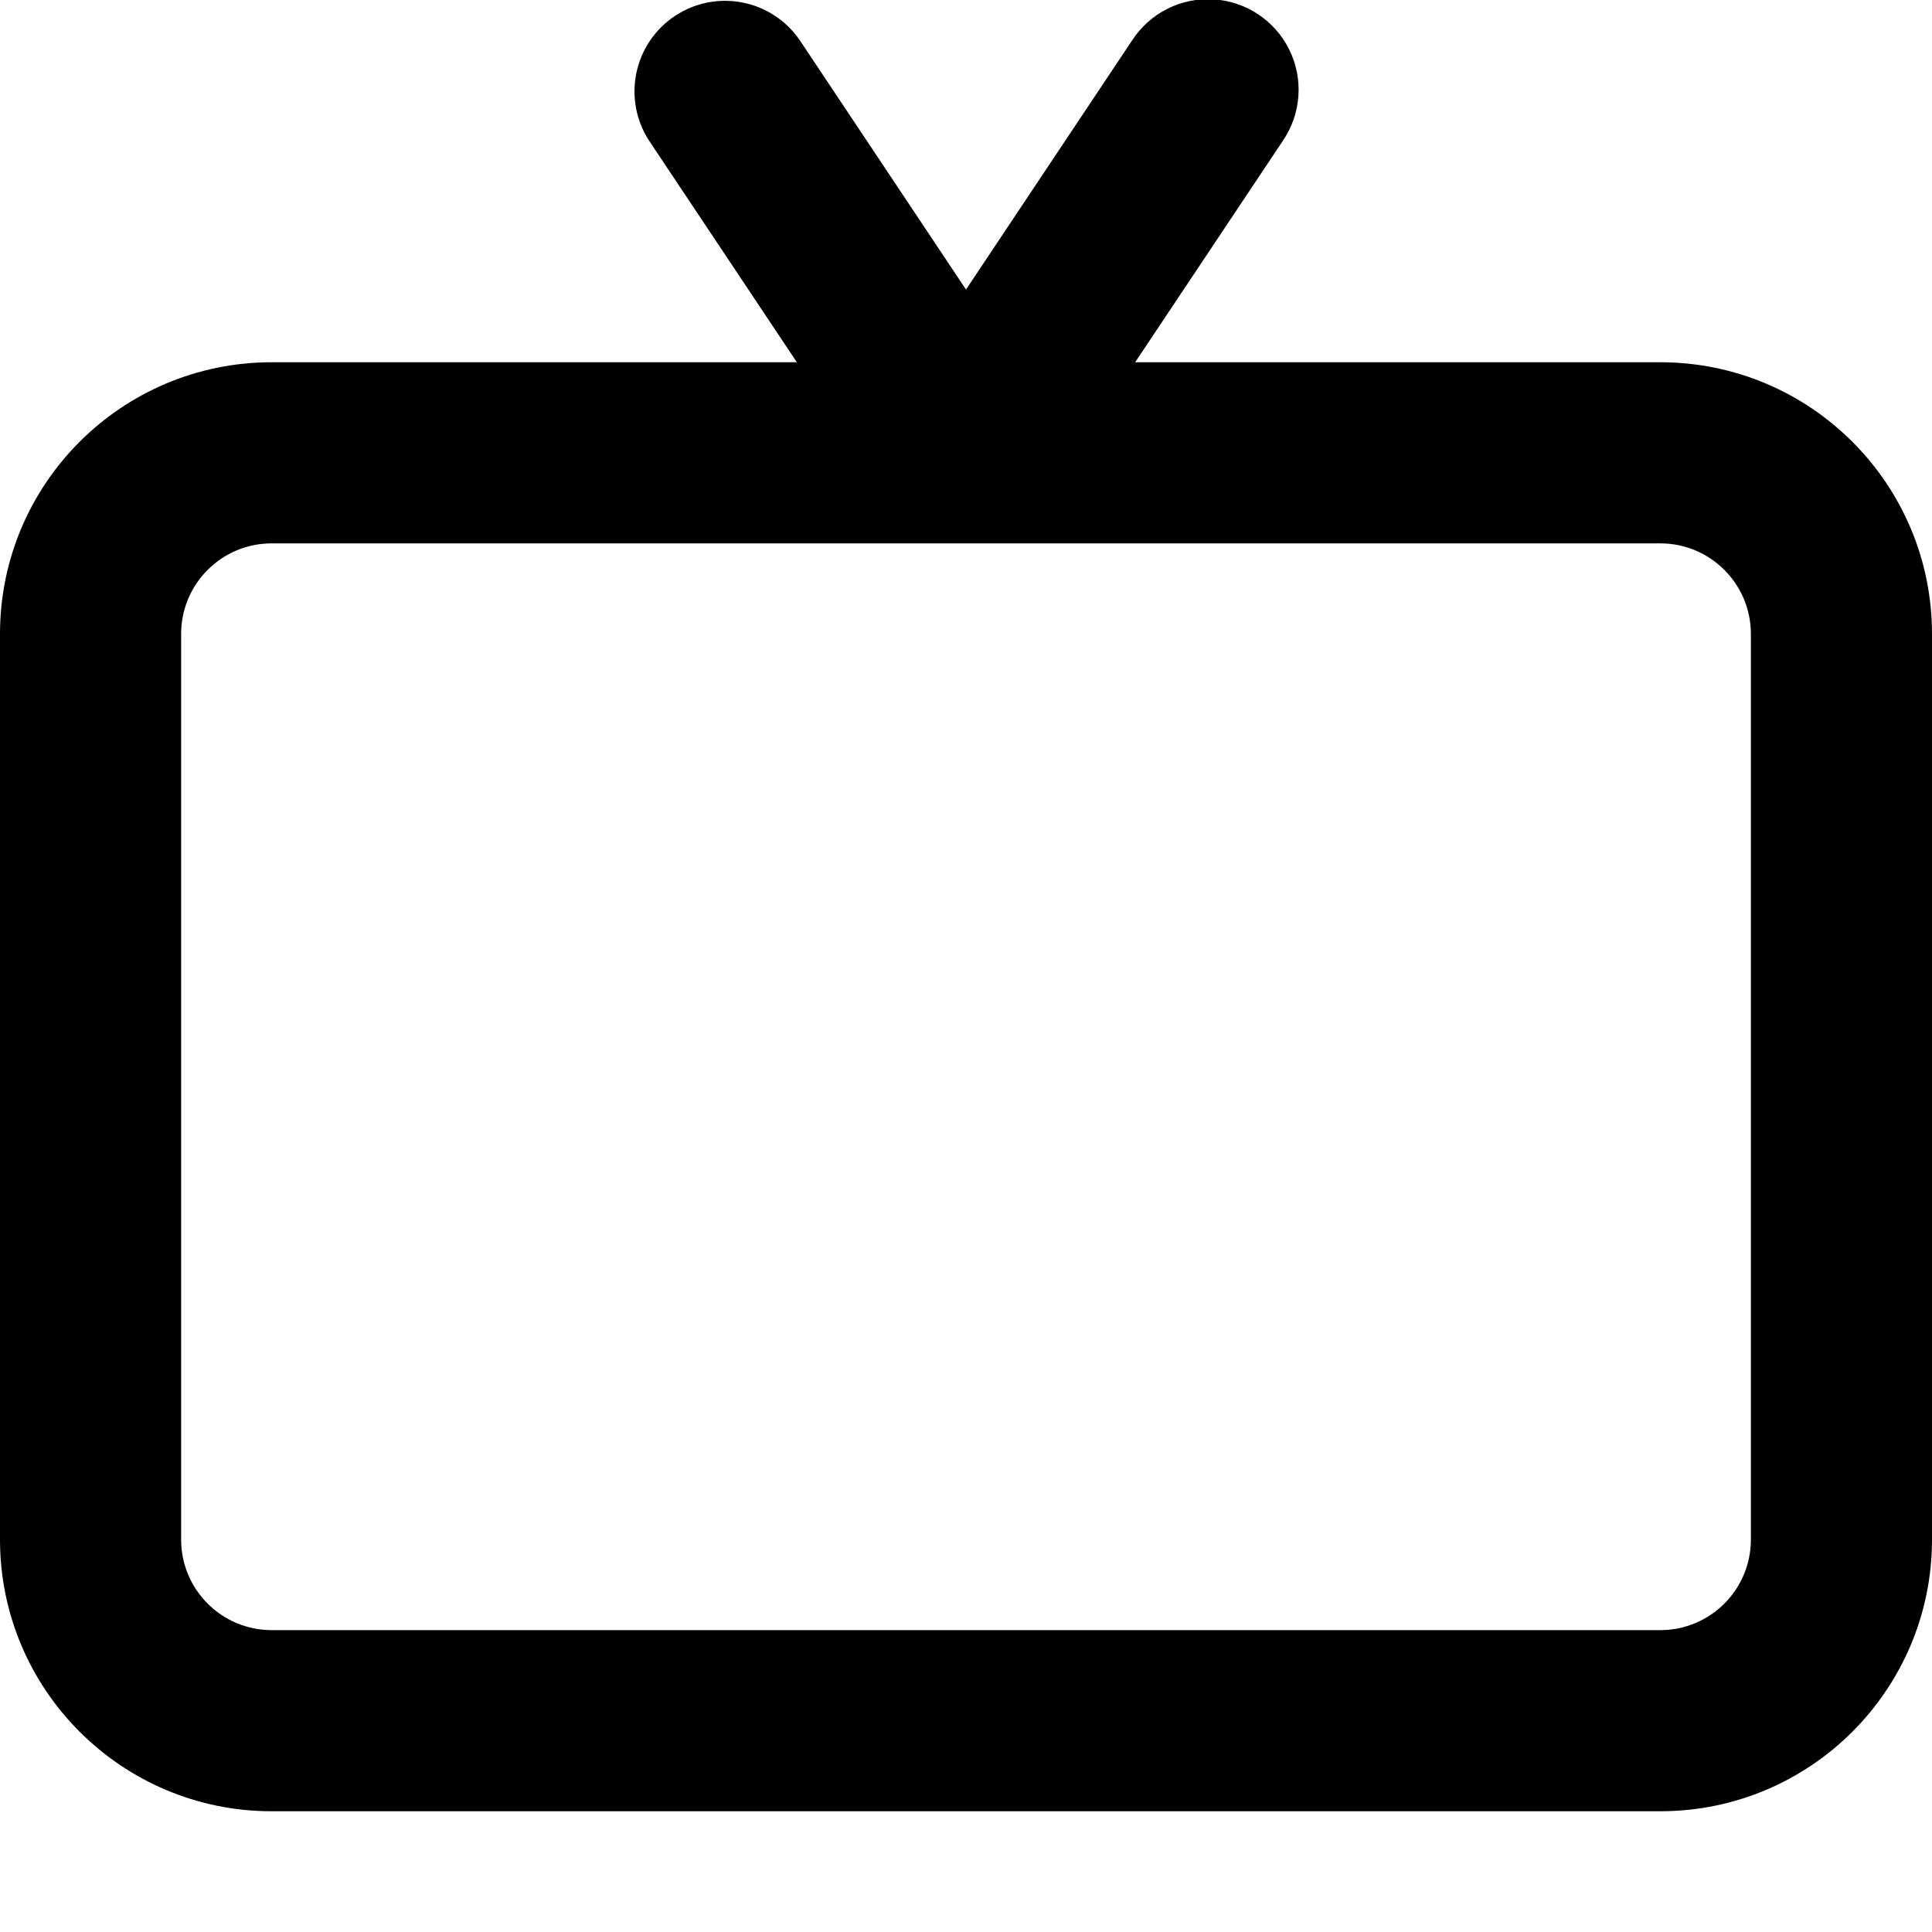
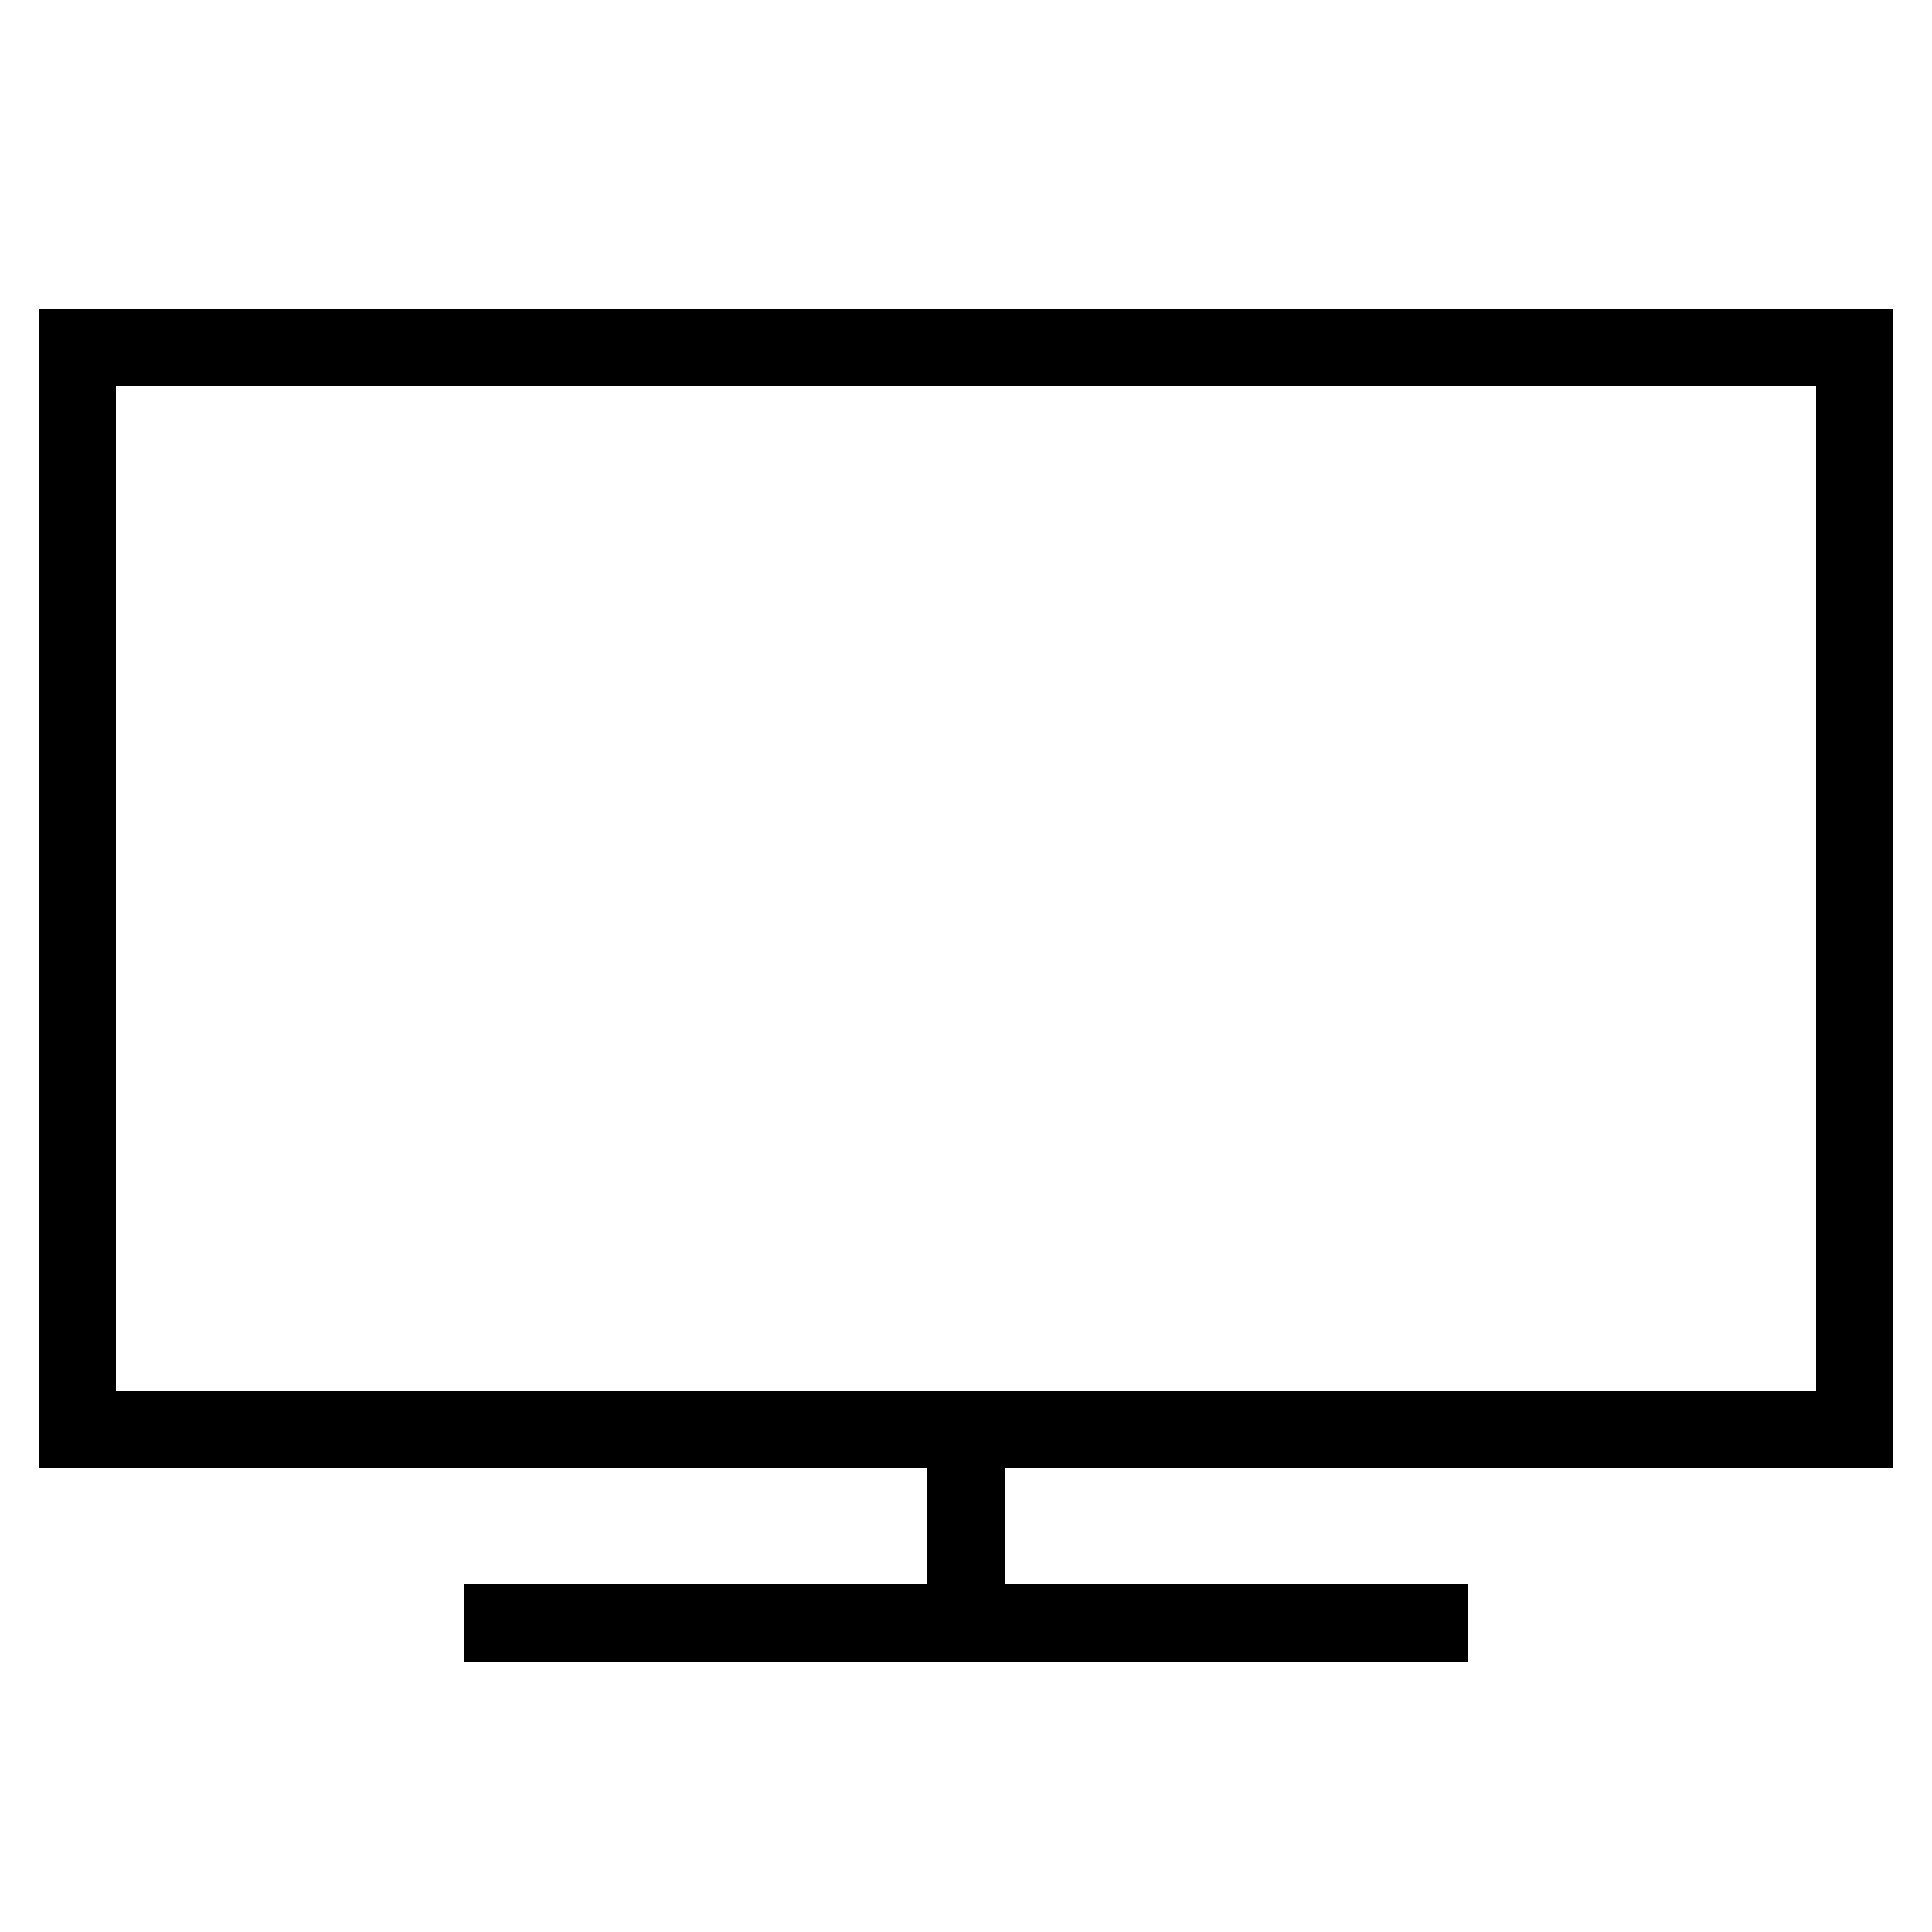
- <svg xmlns="http://www.w3.org/2000/svg" width="800px" height="800px" viewBox="0 0 16 16" fill="none">
-   <path fill="#000000" fill-rule="evenodd" d="M6.624.334a.75.75 0 00-1.248.832L6.599 3H2.25A2.25 2.25 0 000 5.25v7.5A2.25 2.25 0 002.25 15h11.5A2.25 2.25 0 0016 12.75v-7.5A2.25 2.25 0 0013.75 3H9.401l1.223-1.834A.75.75 0 109.376.334L8 2.398 6.624.334zM7.989 4.5a.798.798 0 00.022 0h5.739a.75.75 0 01.75.75v7.5a.75.75 0 01-.75.75H2.25a.75.75 0 01-.75-.75v-7.5a.75.75 0 01.75-.75h5.739z" clip-rule="evenodd" />
+ <svg xmlns="http://www.w3.org/2000/svg" fill="#000000" height="800px" width="800px" version="1.1" viewBox="0 0 50 50" xml:space="preserve">
+   <g id="Layer_1">
+     <path d="M1,38h23v3H12v2h26v-2H26v-3h23V8H1V38z M3,10h44v26H3V10z" />
+   </g>
</svg>
